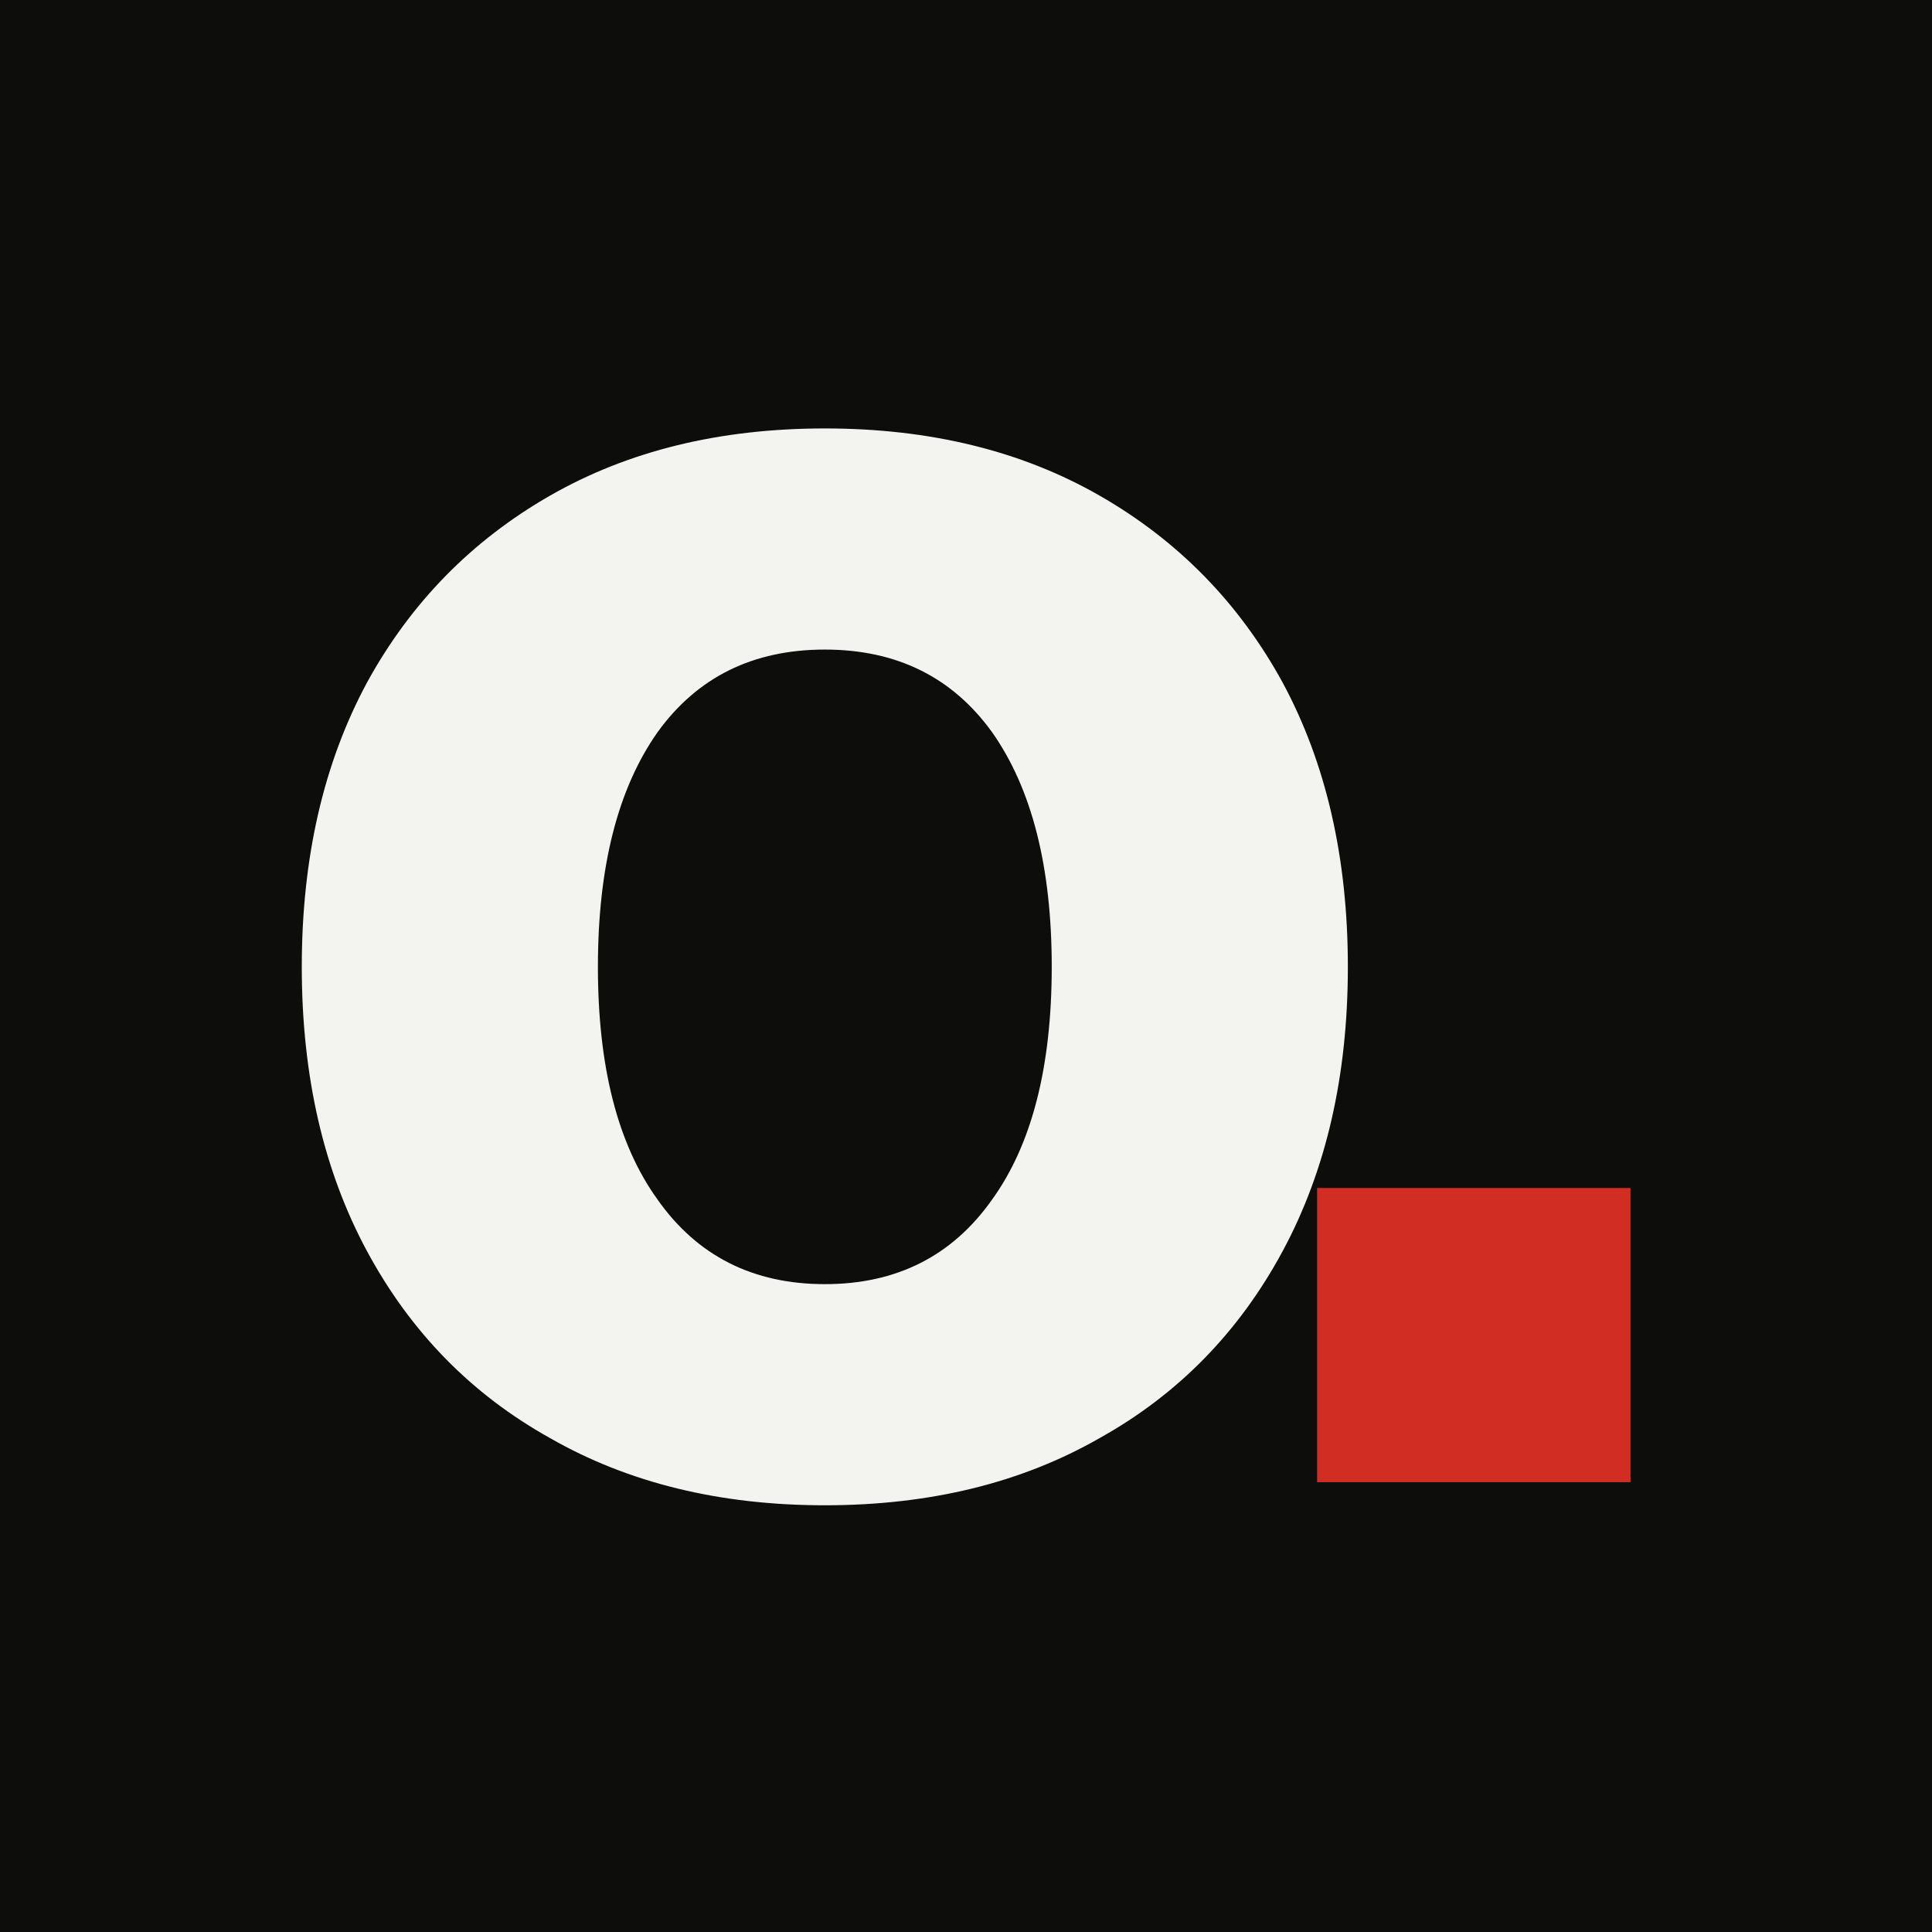
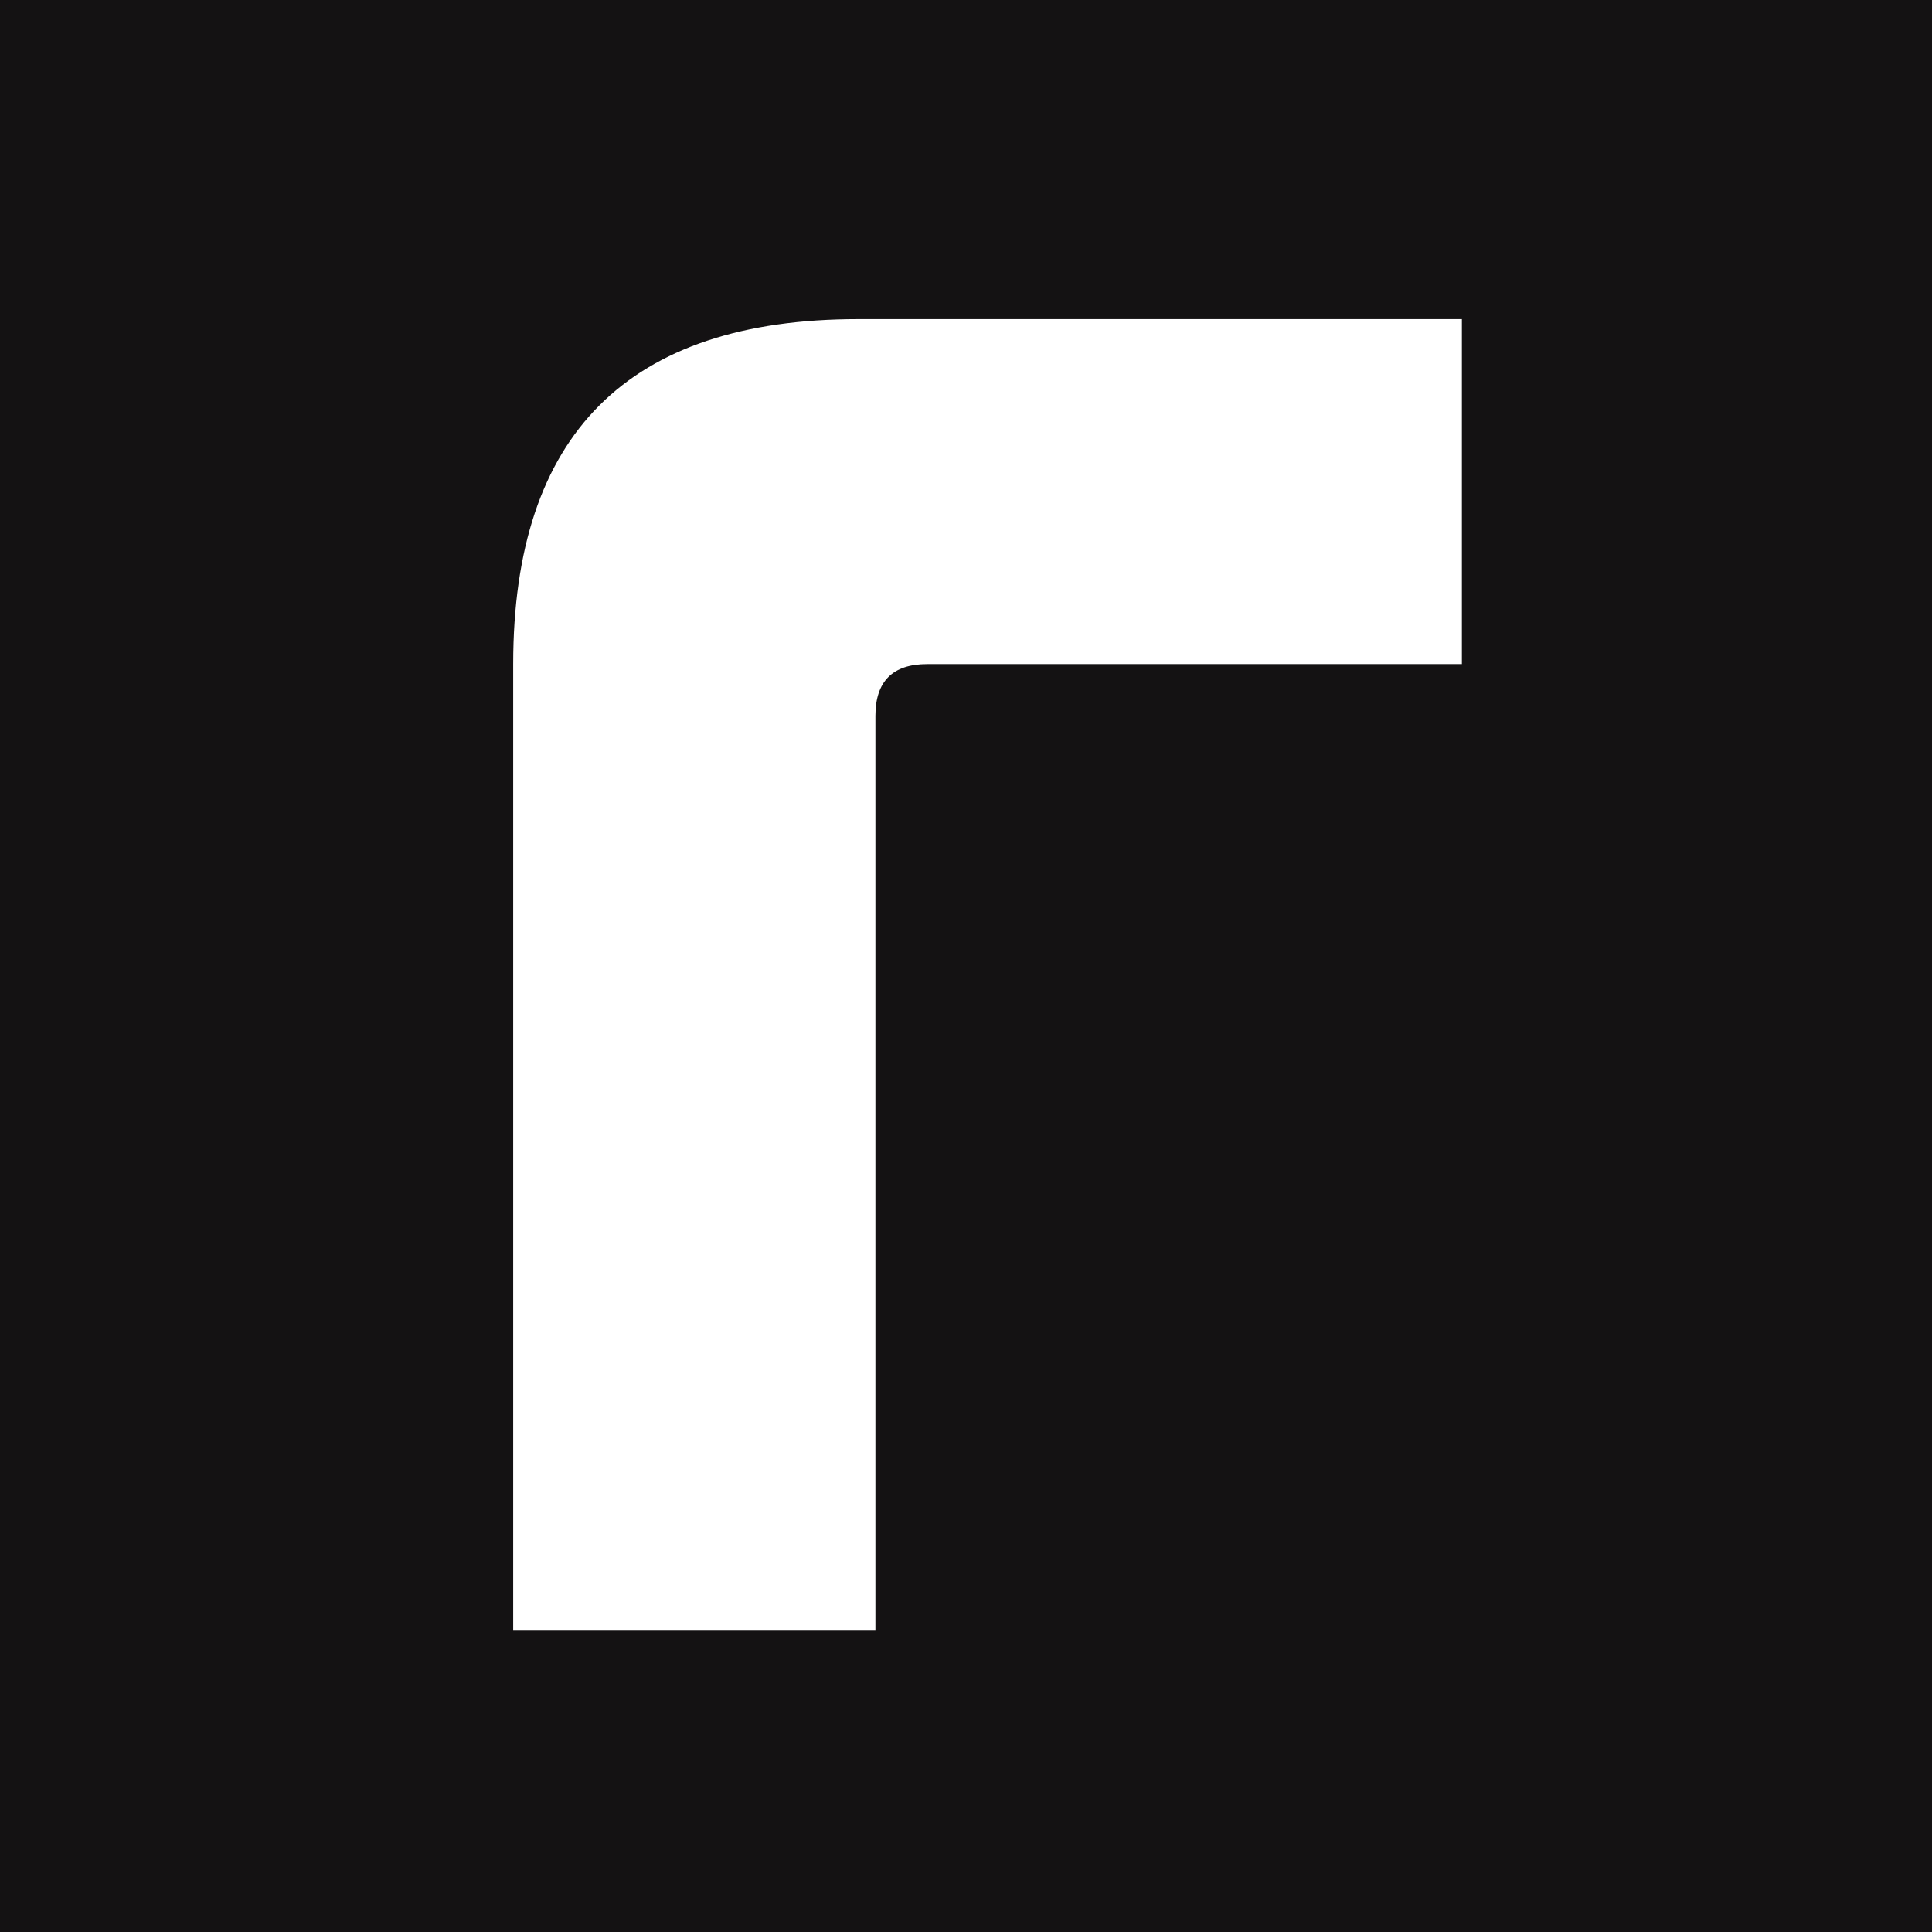
<svg xmlns="http://www.w3.org/2000/svg" viewBox="0 0 64 64">
-   <rect width="64" height="64" fill="#0d0d0c" />
-   <g transform="translate(7.64 49.1) scale(.0637 -.0637)">
-     <path fill="#f3f3ef" d="M309 -12Q227 -12 166 23Q105 57 71 120Q37 183 37 268Q37 353 71 416Q105 478 166 513Q227 548 309 548Q391 548 452 513Q513 478 547 416Q581 353 581 268Q581 183 547 120Q513 57 452 23Q391 -12 309 -12ZM309 103Q365 103 396 147Q427 190 427 268Q427 346 396 390Q365 433 309 433Q253 433 222 390Q191 346 191 268Q191 190 222 147Q253 103 309 103Z" />
-     <rect fill="#d12d23" x="565" y="0" width="163" height="153" />
-   </g>
+   <rect width="64" height="64" fill="#141213" />
+   <path fill="#fff" transform="translate(17 10) scale(.2857)" d="M40 2H110V42H48Q42 42 42 48V154H0V42Q0 2 40 2Z" />
</svg>
